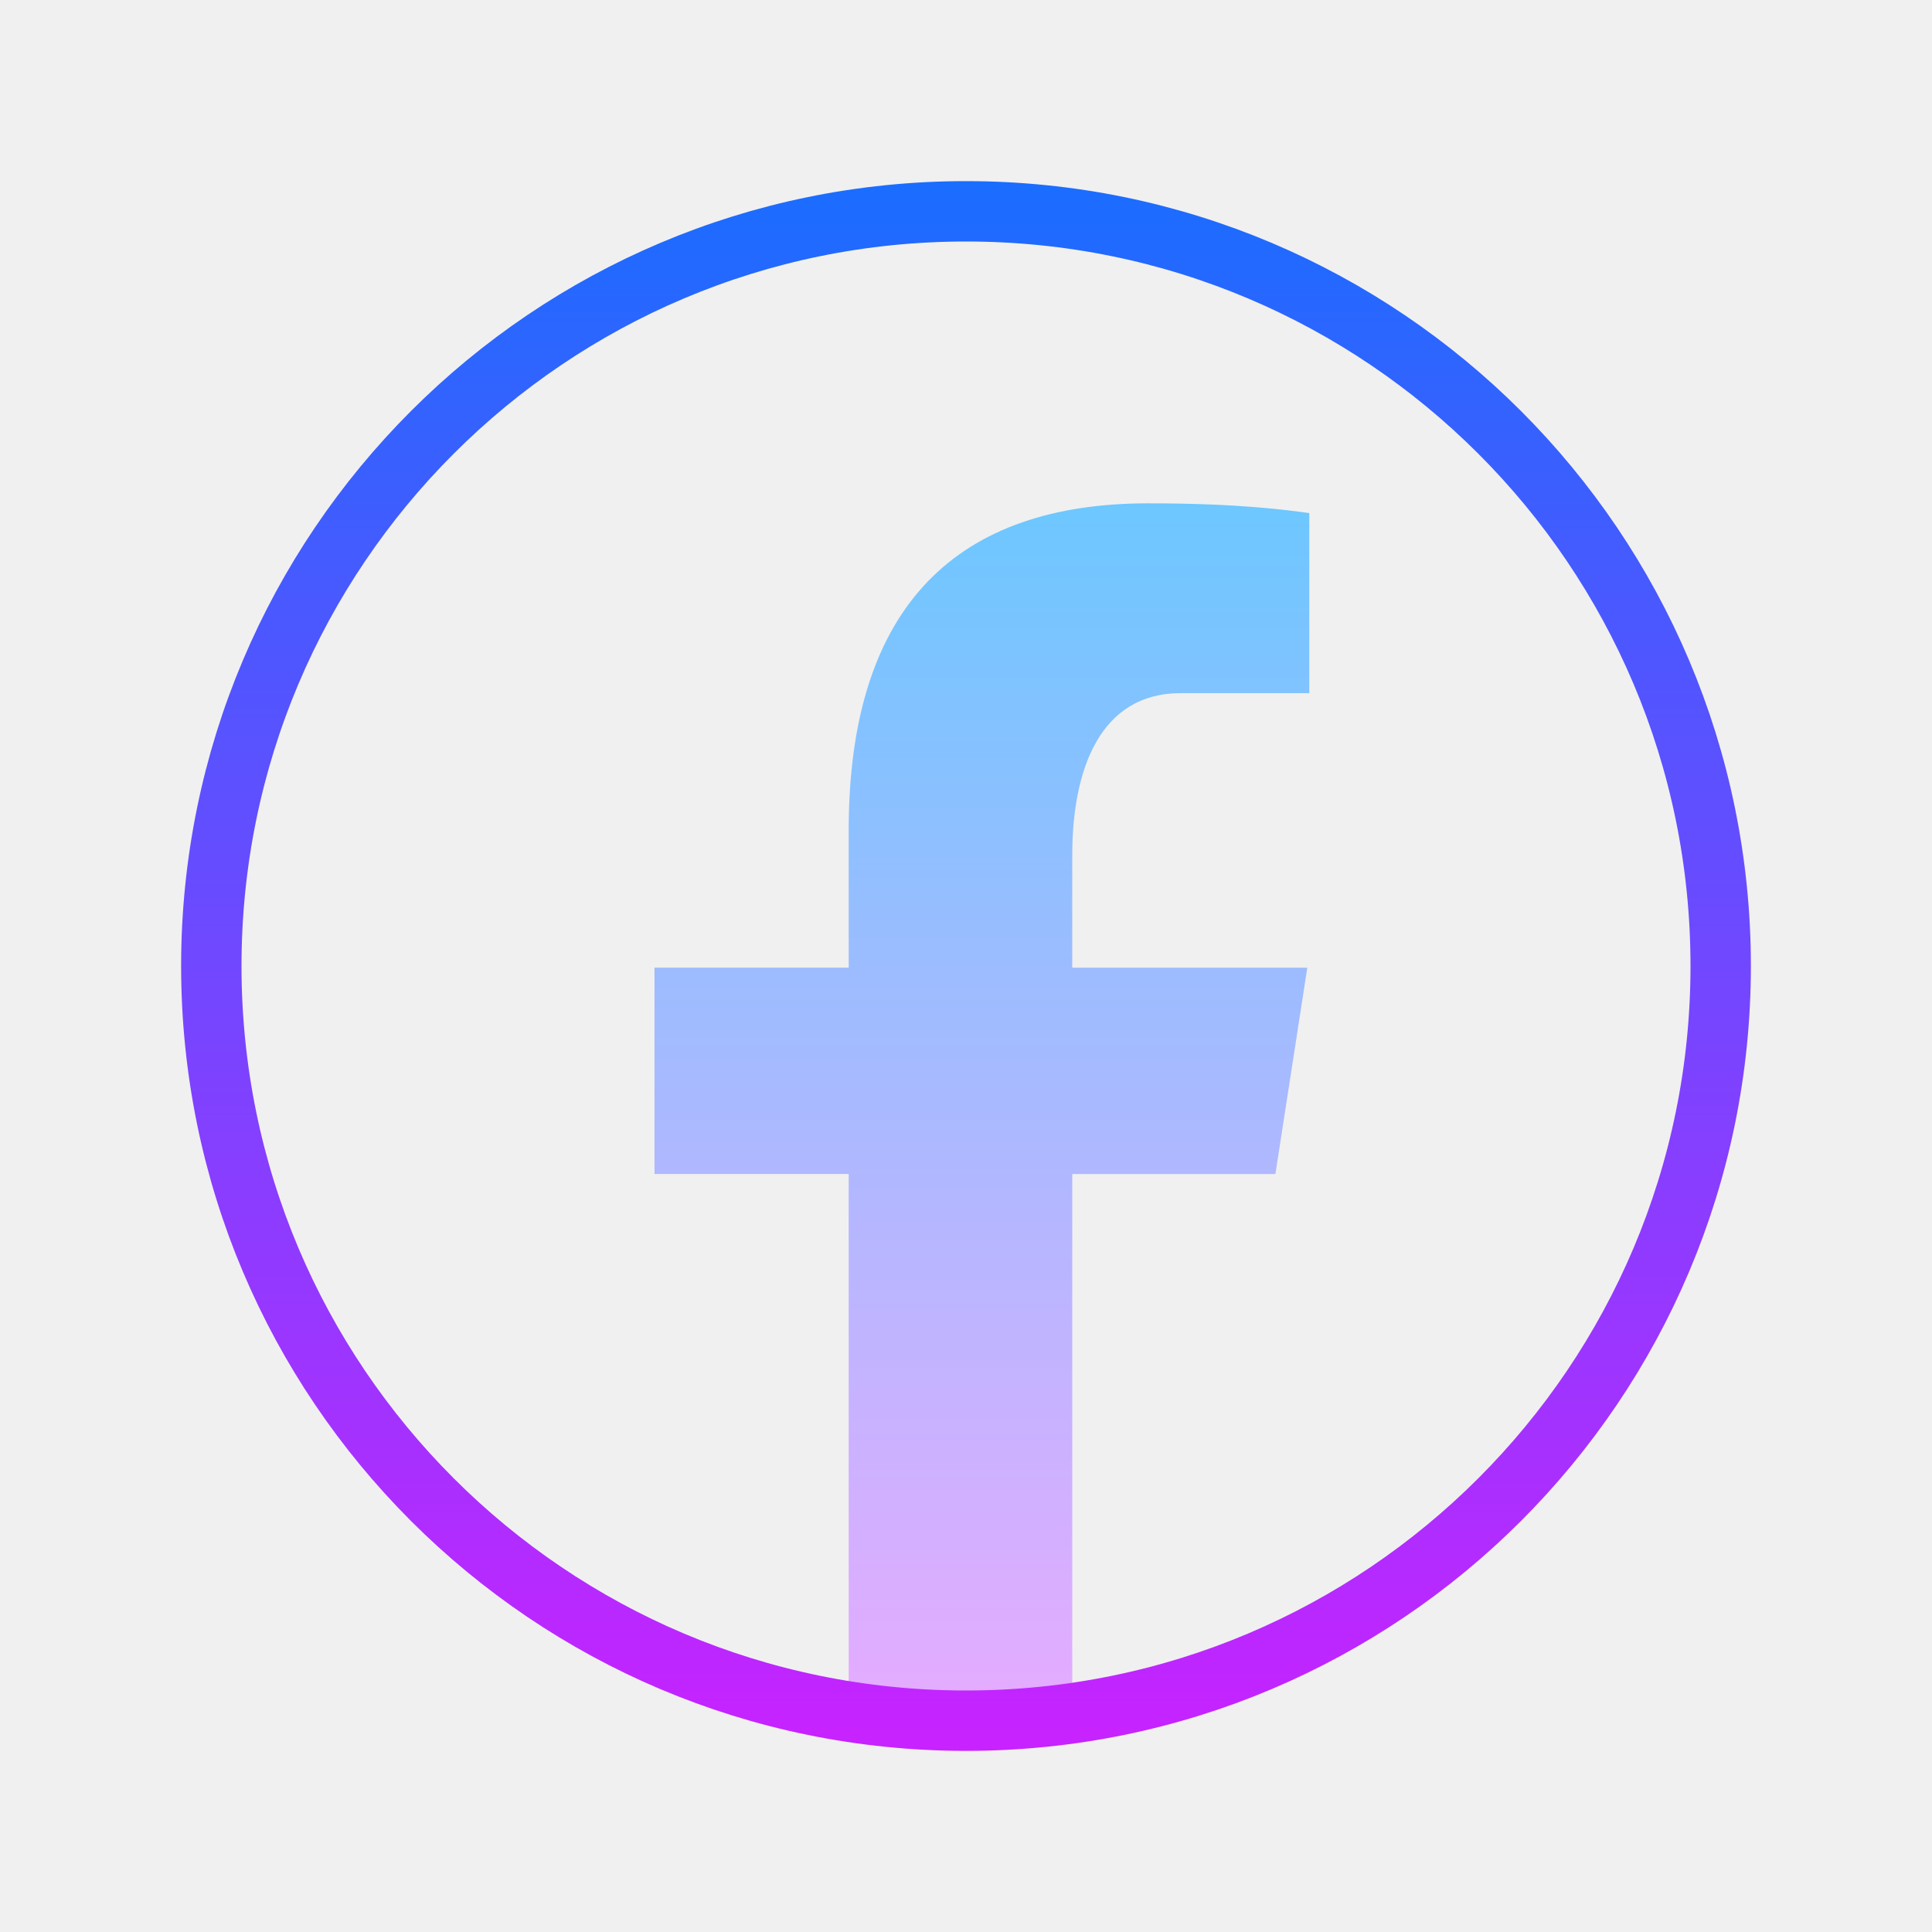
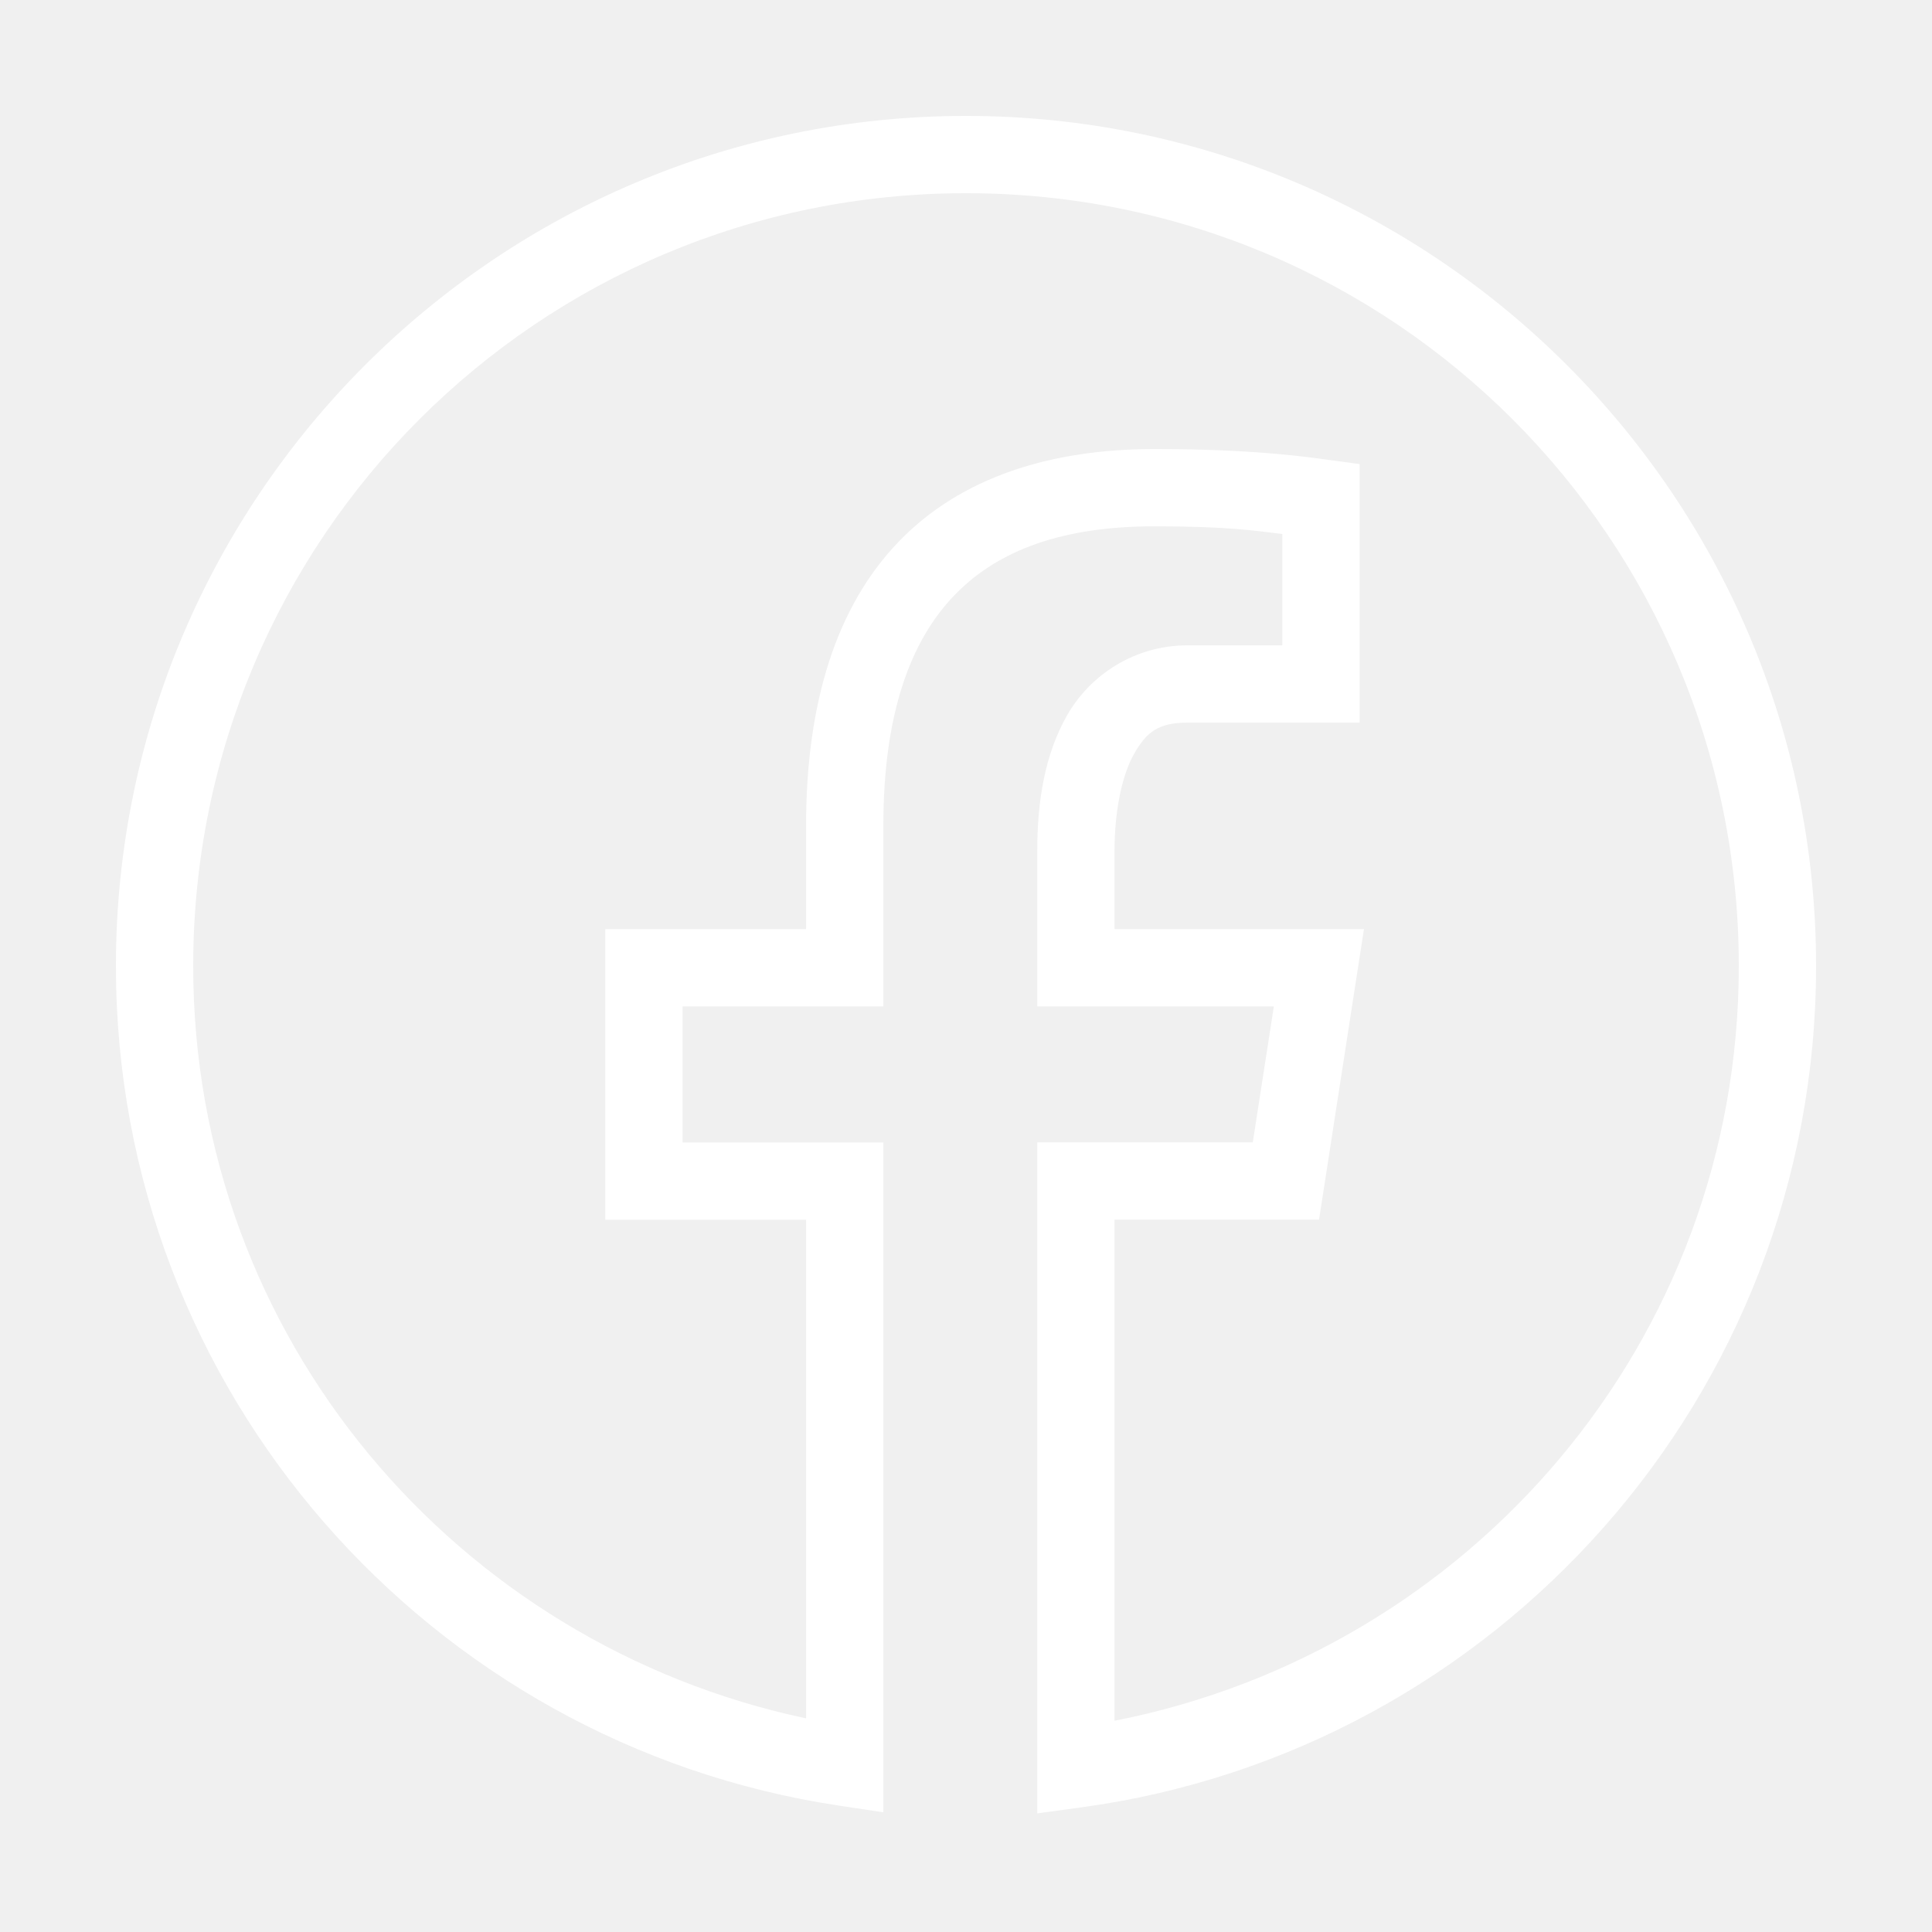
- <svg xmlns="http://www.w3.org/2000/svg" viewBox="0 0 64 64" width="96px" height="96px">
-   <linearGradient id="rhA40cqBlsJ1wx2ZjgJTqa" x1="32.526" x2="32.526" y1="16.627" y2="56.834" gradientUnits="userSpaceOnUse">
-     <stop offset="0" stop-color="#6dc7ff" />
-     <stop offset="1" stop-color="#e6abff" />
-   </linearGradient>
-   <path fill="url(#rhA40cqBlsJ1wx2ZjgJTqa)" d="M35.52,38.891h6.729l1.057-6.835H35.52v-3.736c0-2.839,0.928-5.358,3.584-5.358h4.268v-5.966c-0.75-0.101-2.335-0.323-5.332-0.323c-6.258,0-9.926,3.305-9.926,10.834v4.548h-6.433v6.835h6.433v17.788C29.385,56.869,30.676,57,32,57c1.197,0,2.366-0.109,3.52-0.266V38.891z" />
-   <linearGradient id="rhA40cqBlsJ1wx2ZjgJTqb" x1="32" x2="32" y1="58" y2="6" gradientTransform="matrix(1 0 0 -1 0 64)" gradientUnits="userSpaceOnUse">
-     <stop offset="0" stop-color="#1a6dff" />
-     <stop offset="1" stop-color="#c822ff" />
-   </linearGradient>
-   <path fill="none" stroke="url(#rhA40cqBlsJ1wx2ZjgJTqb)" stroke-miterlimit="10" stroke-width="2" d="M32 7A25 25 0 1 0 32 57A25 25 0 1 0 32 7Z" />
+ <svg xmlns="http://www.w3.org/2000/svg" fill="#ffffff" viewBox="0 0 50 50" width="100px" height="100px">
+   <path d="M 25 3 C 12.862 3 3 12.862 3 25 C 3 36.019 11.128 45.138 21.713 46.729 L 22.861 46.902 L 22.861 29.566 L 17.664 29.566 L 17.664 26.047 L 22.861 26.047 L 22.861 21.373 C 22.861 18.495 23.552 16.599 24.695 15.41 C 25.839 14.221 27.528 13.621 29.879 13.621 C 31.759 13.621 32.49 13.735 33.186 13.82 L 33.186 16.701 L 30.738 16.701 C 29.35 16.701 28.21 17.476 27.619 18.508 C 27.028 19.54 26.844 20.772 26.844 22.027 L 26.844 26.045 L 32.967 26.045 L 32.422 29.564 L 26.844 29.564 L 26.844 46.93 L 27.979 46.775 C 38.714 45.319 47 36.127 47 25 C 47 12.862 37.138 3 25 3 z M 25 5 C 36.058 5 45 13.942 45 25 C 45 34.73 38.036 42.732 28.844 44.533 L 28.844 31.564 L 34.137 31.564 L 35.299 24.045 L 28.844 24.045 L 28.844 22.027 C 28.844 20.99 29.034 20.06 29.354 19.502 C 29.673 18.944 29.982 18.701 30.738 18.701 L 35.186 18.701 L 35.186 12.01 L 34.318 11.893 C 33.719 11.811 32.349 11.621 29.879 11.621 C 27.176 11.621 24.856 12.357 23.254 14.023 C 21.652 15.689 20.861 18.17 20.861 21.373 L 20.861 24.047 L 15.664 24.047 L 15.664 31.566 L 20.861 31.566 L 20.861 44.471 C 11.817 42.555 5 34.624 5 25 C 5 13.942 13.942 5 25 5 z" />
</svg>
